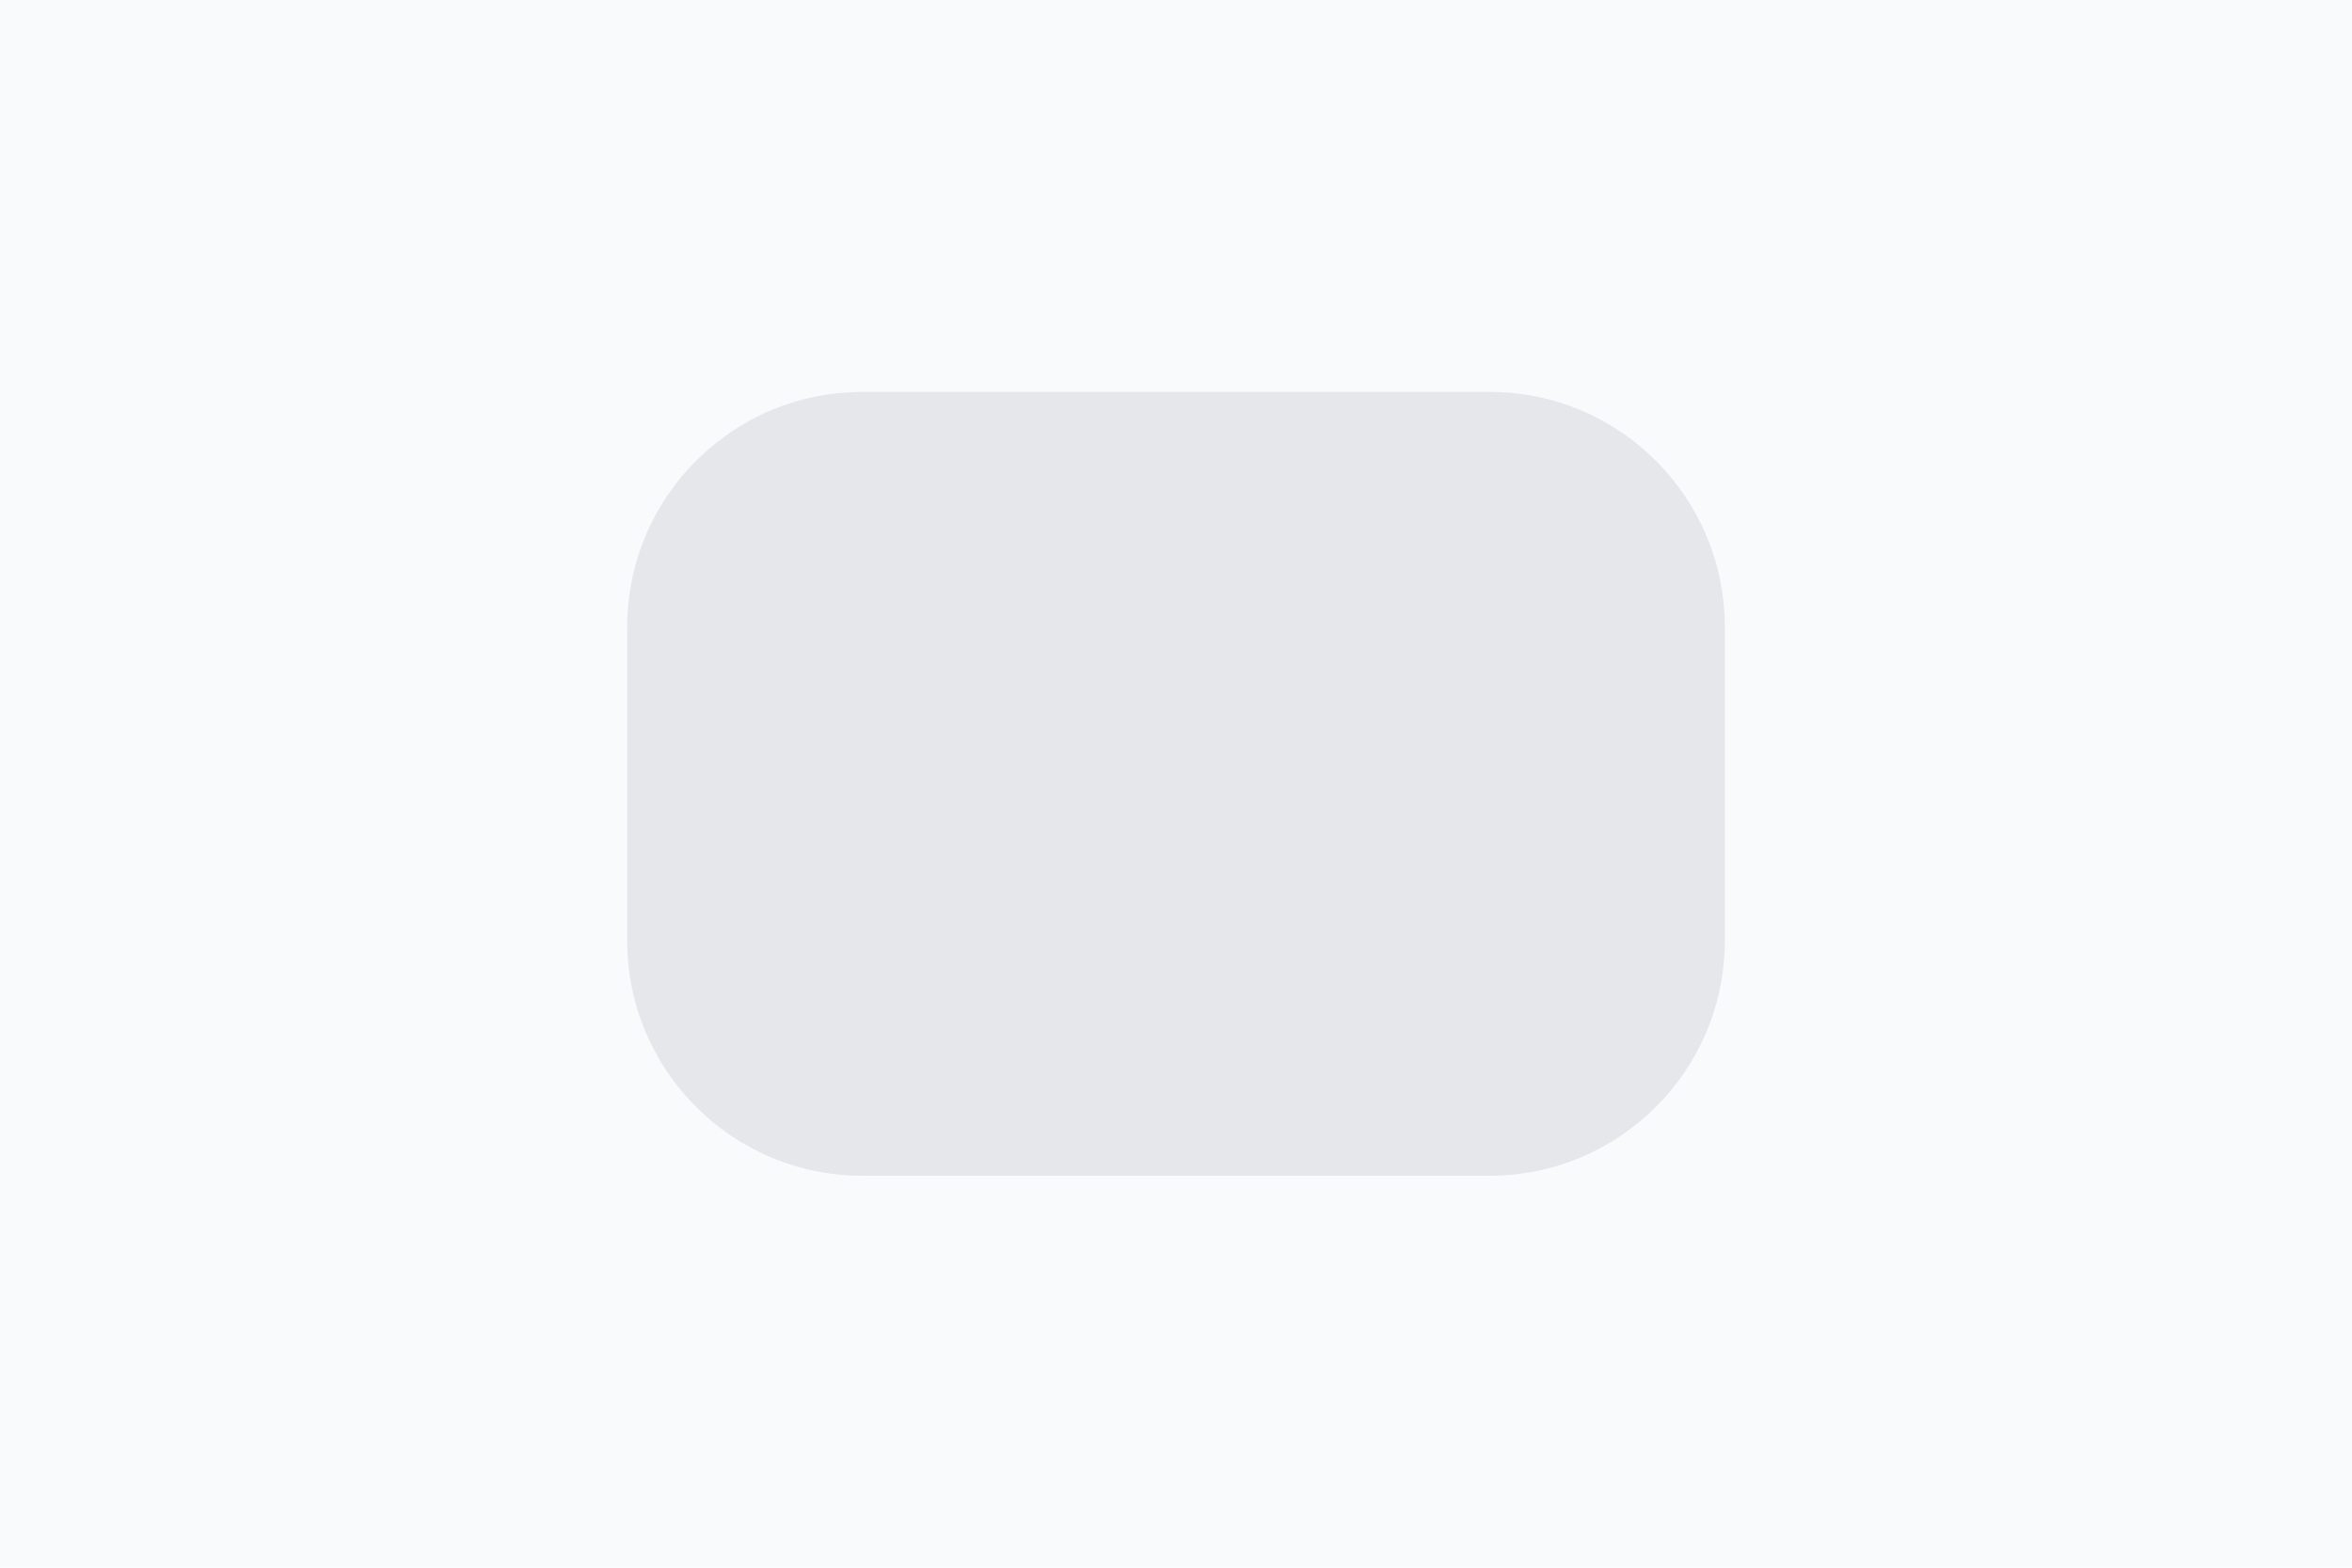
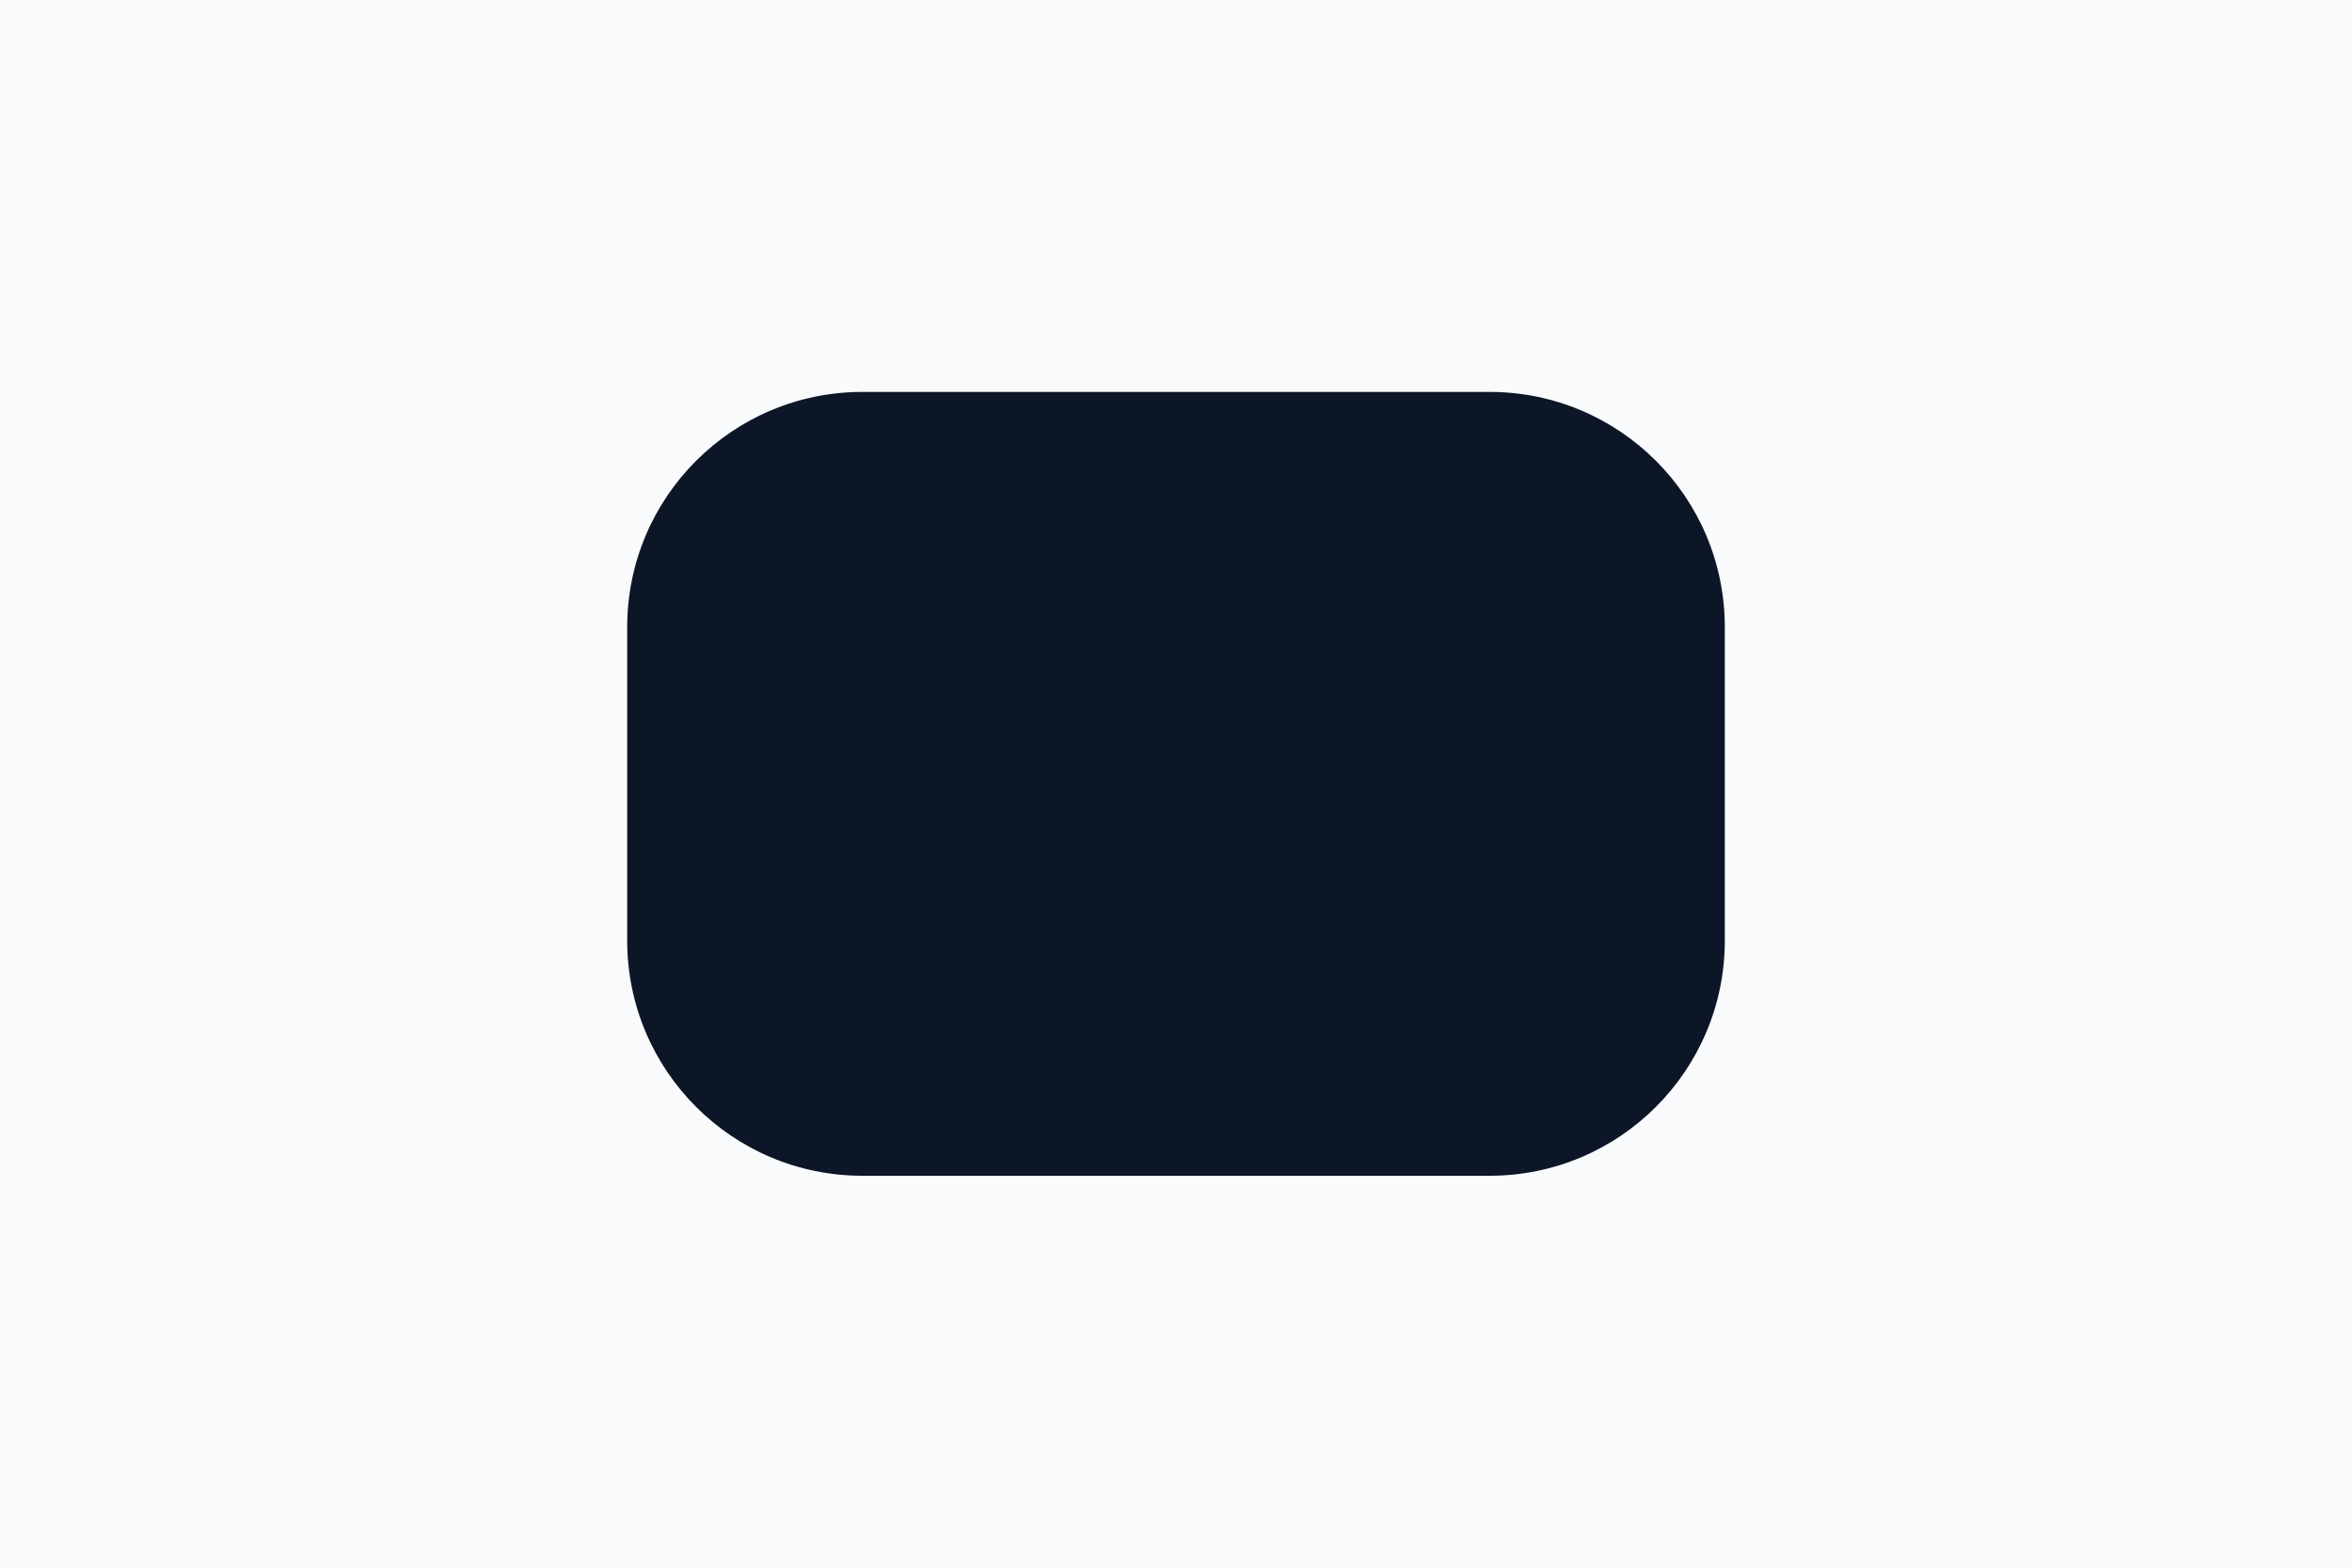
<svg xmlns="http://www.w3.org/2000/svg" viewBox="0 0 120 80">
  <rect width="120" height="80" fill="#f8fafc" />
  <defs>
    <filter id="f" x="-40%" y="-40%" width="180%" height="180%" filterUnits="objectBoundingBox" primitiveUnits="userSpaceOnUse">
      <feComponentTransfer>
        <feFuncA type="table" tableValues="0 1" />
      </feComponentTransfer>
    </filter>
  </defs>
-   <rect id="source" x="32" y="20" width="56" height="40" rx="12" fill="#e5e7eb" filter="url(#f)" />
+   <rect id="source" x="32" y="20" width="56" height="40" rx="12" fill="#111827" filter="url(#f)" />
</svg>
